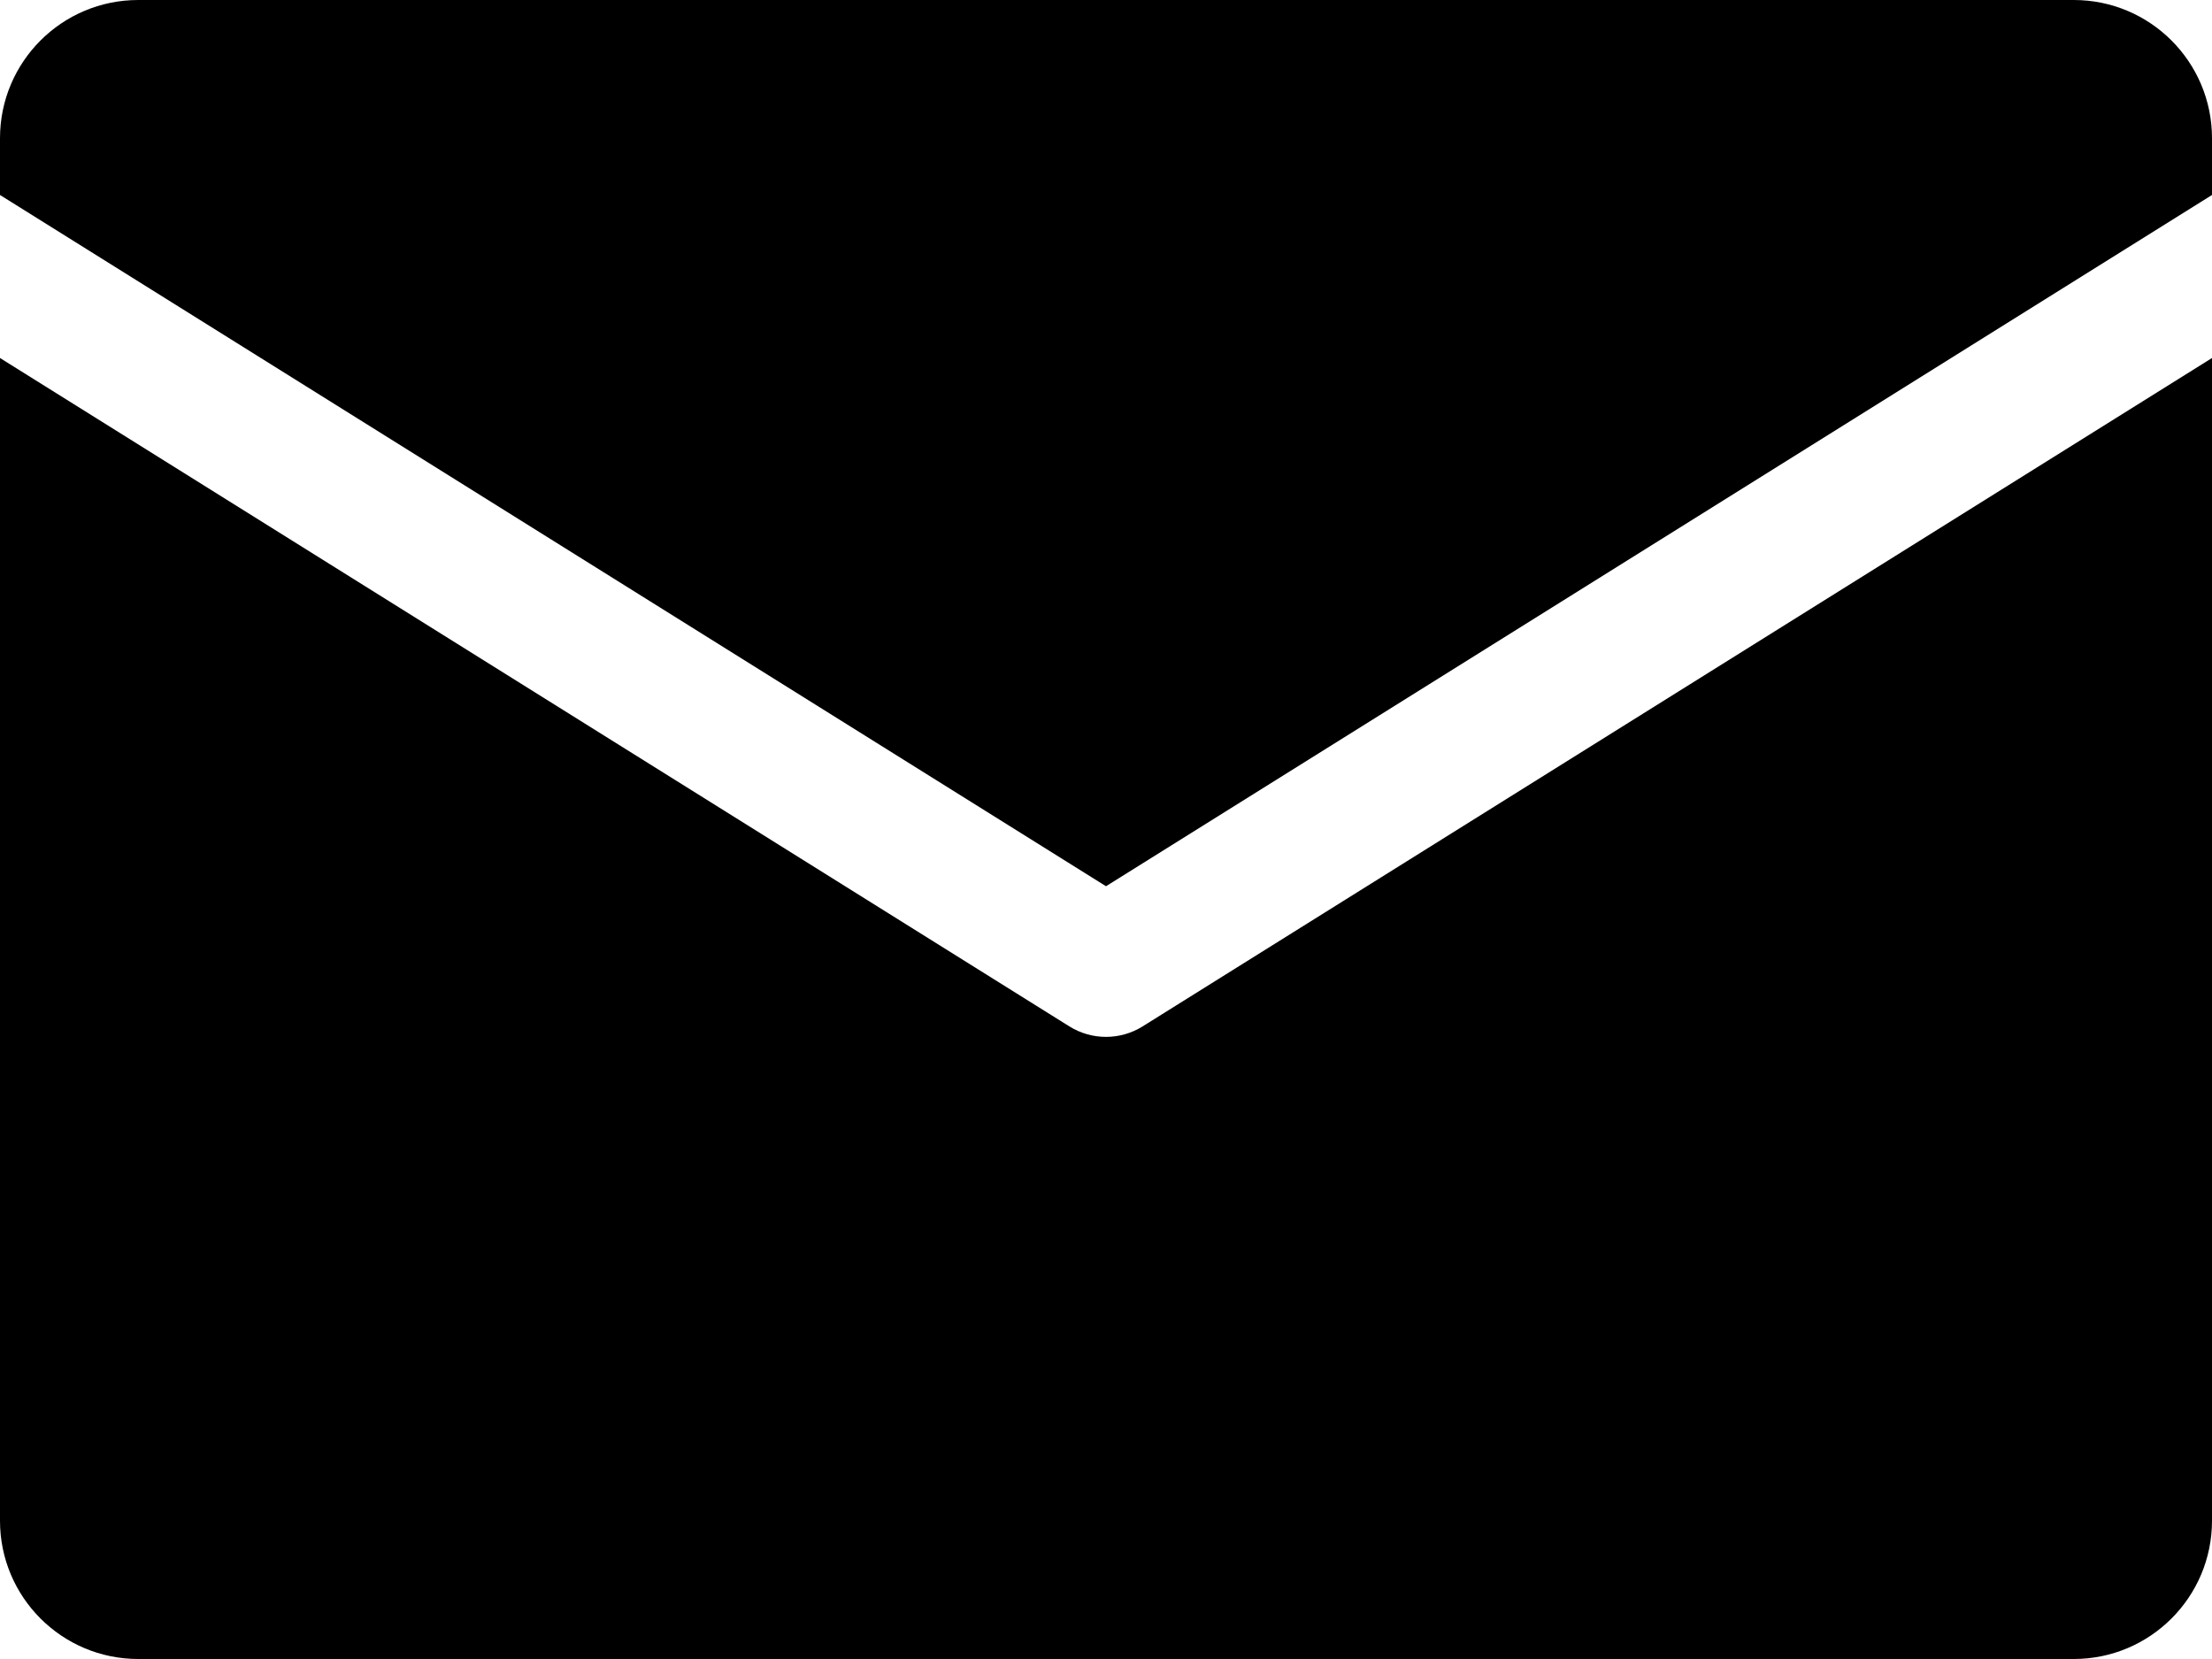
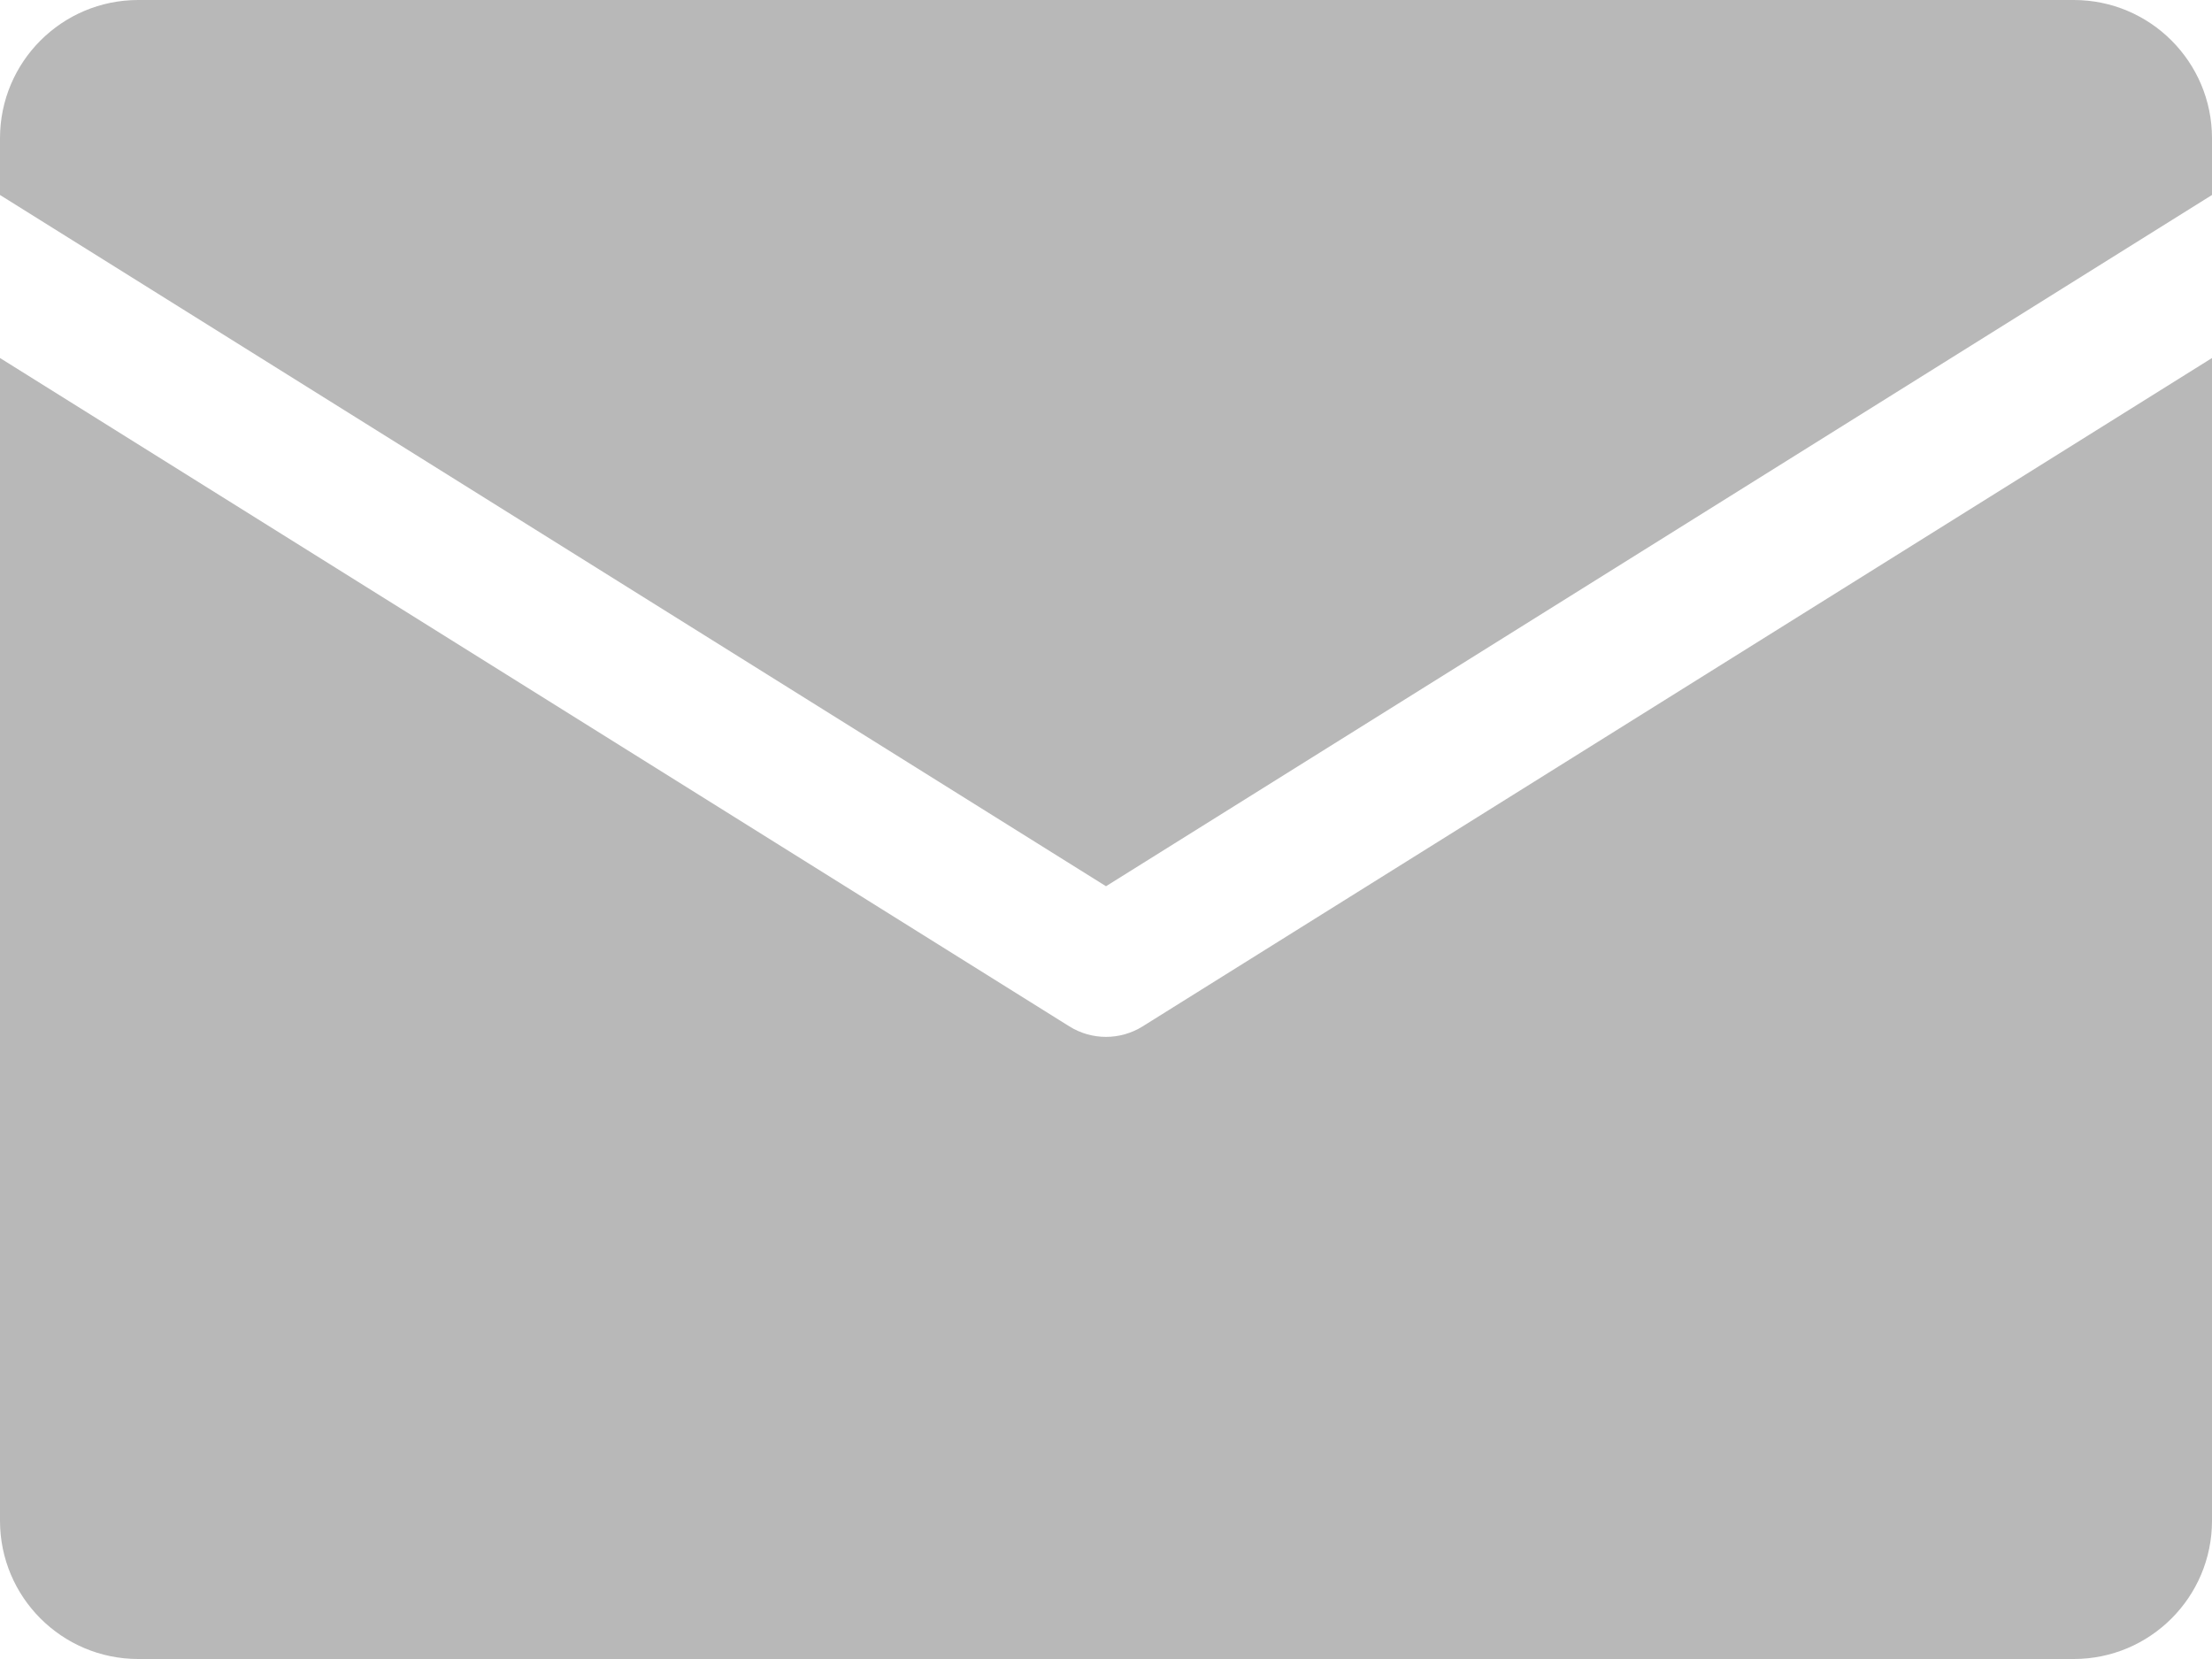
<svg xmlns="http://www.w3.org/2000/svg" viewBox="0 0 128 96" id="email">
  <g>
-     <path d="M0 11.283V8a8 8 0 0 1 8-8h112a8 8 0 0 1 8 8v3.283l-64 40zm66.12 48.11a4.004 4.004 0 0 1-4.24 0L0 20.717V88a8 8 0 0 0 8 8h112a8 8 0 0 0 8-8V20.717z" />
+     <path d="M0 11.283V8a8 8 0 0 1 8-8h112a8 8 0 0 1 8 8v3.283l-64 40zm66.12 48.11a4.004 4.004 0 0 1-4.24 0L0 20.717V88a8 8 0 0 0 8 8h112a8 8 0 0 0 8-8V20.717z" fill="#b8b8b8" />
  </g>
</svg>
